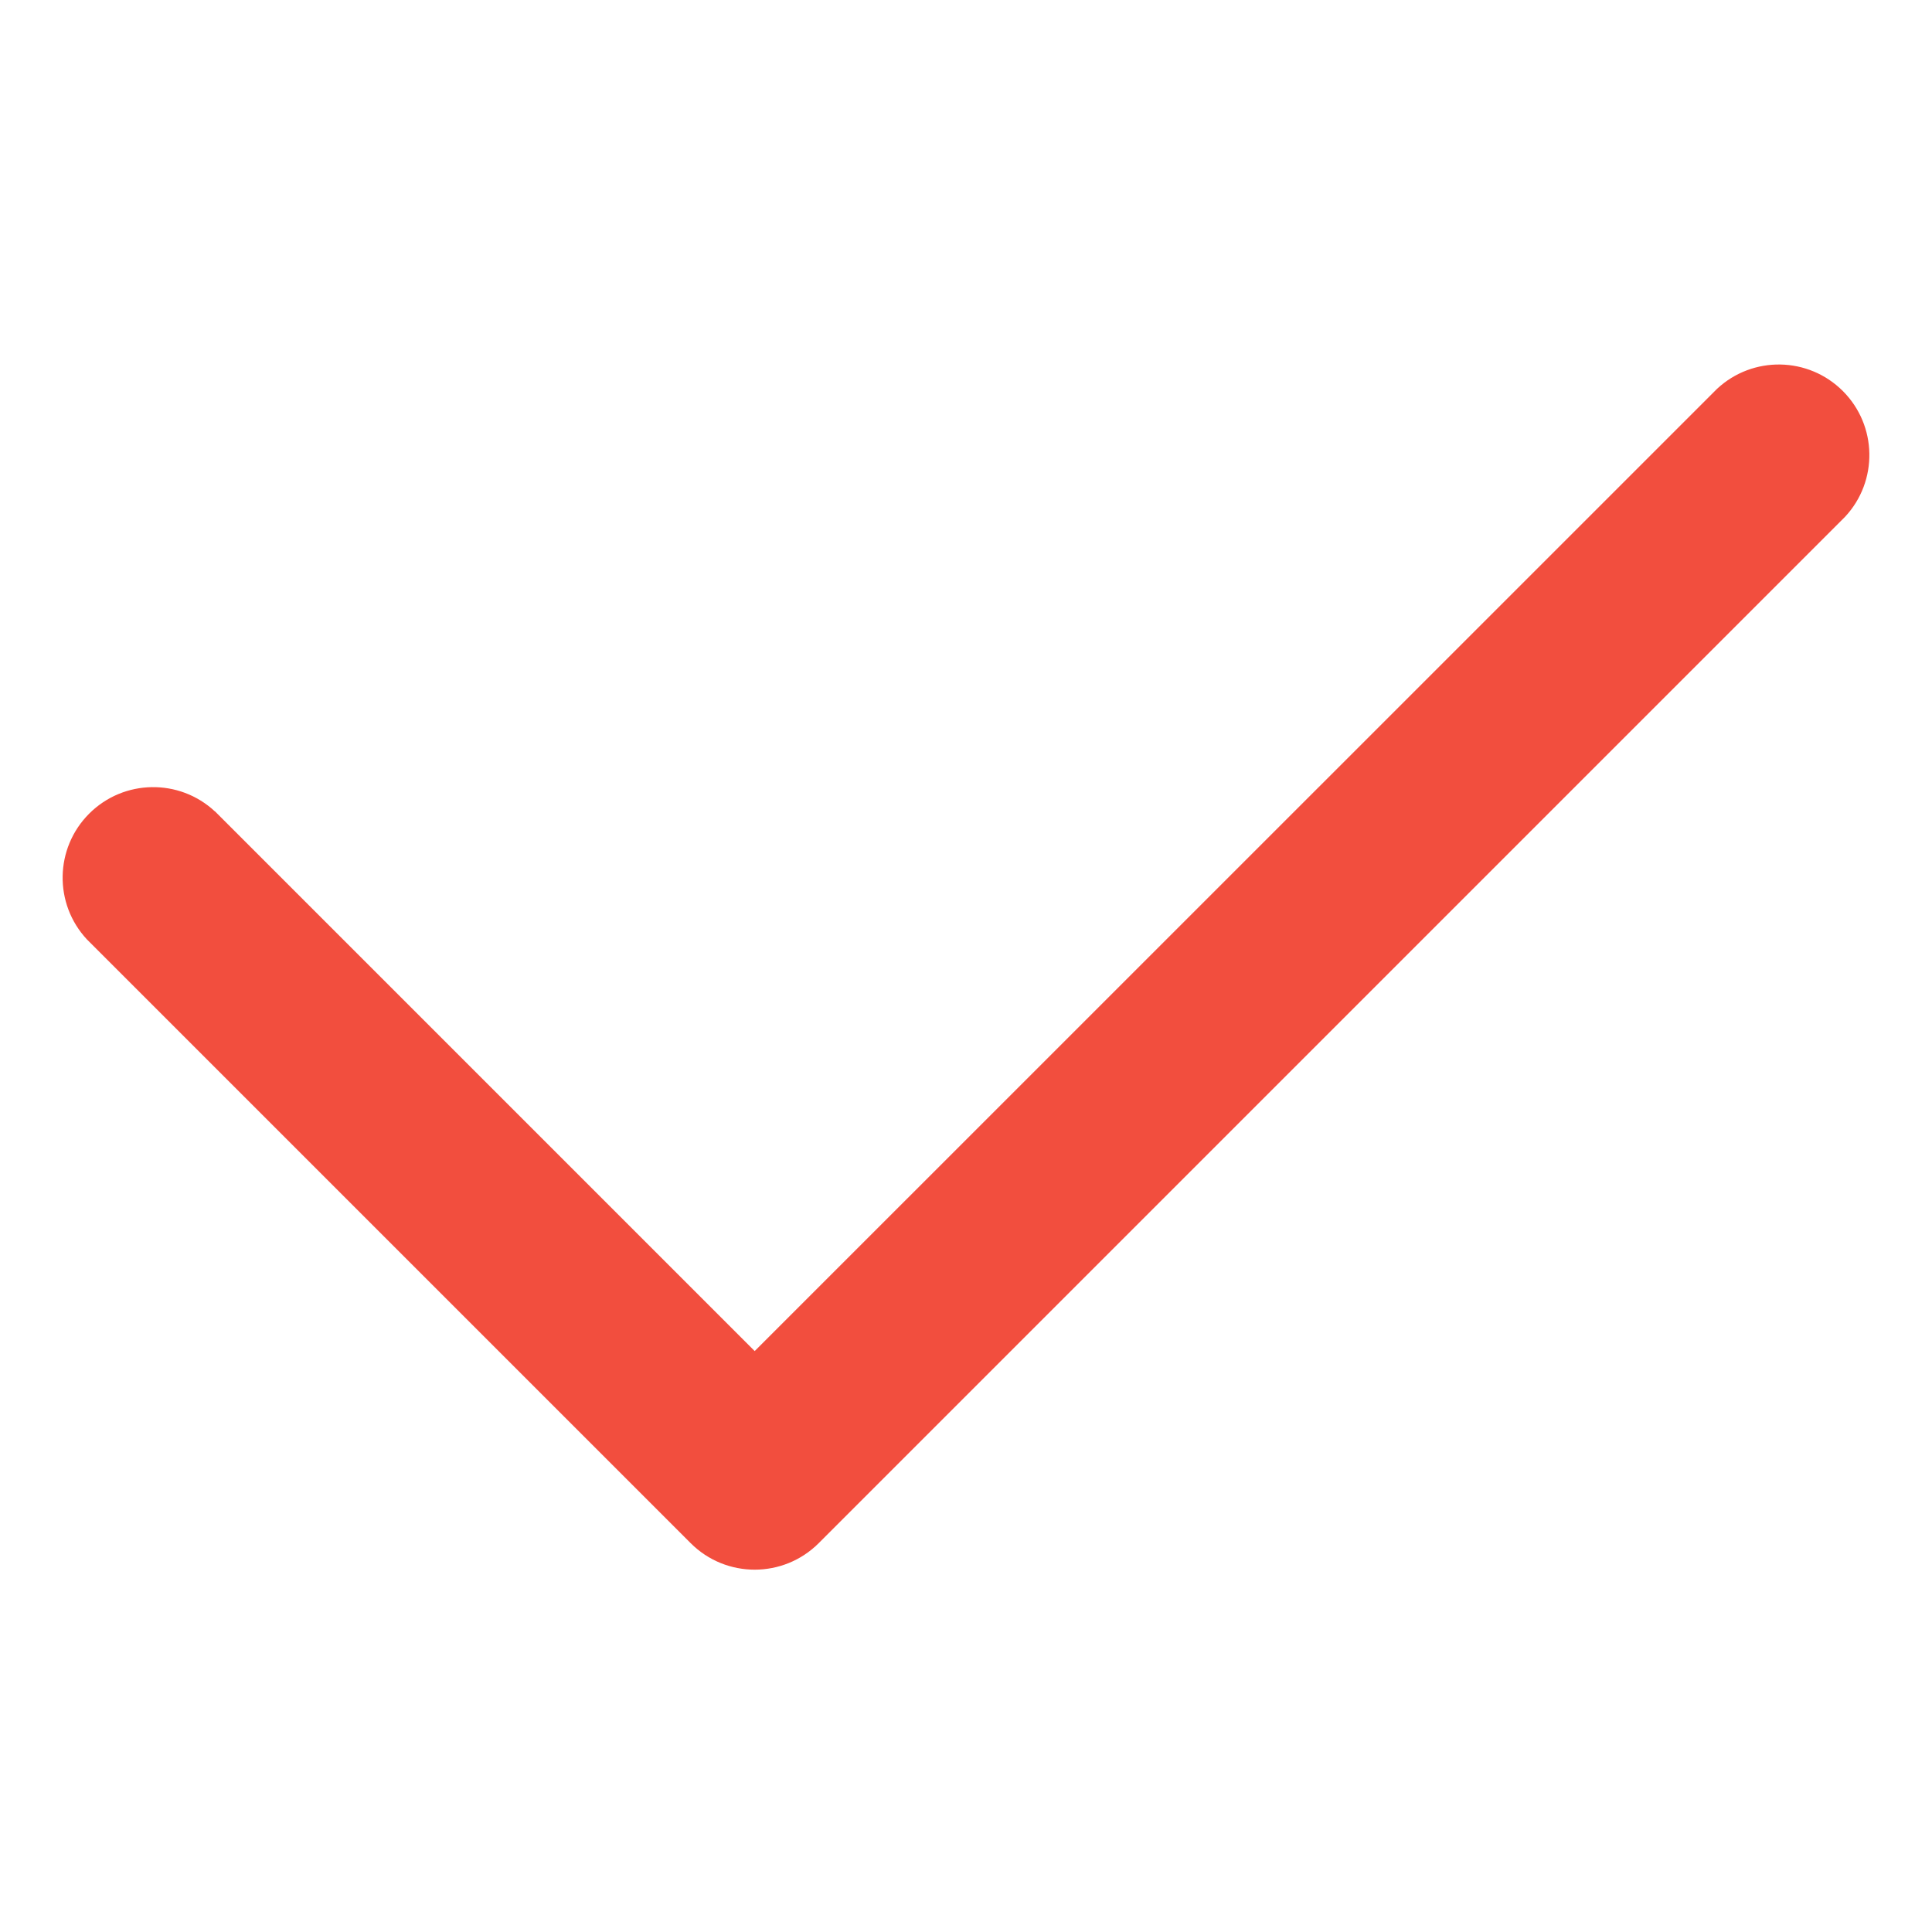
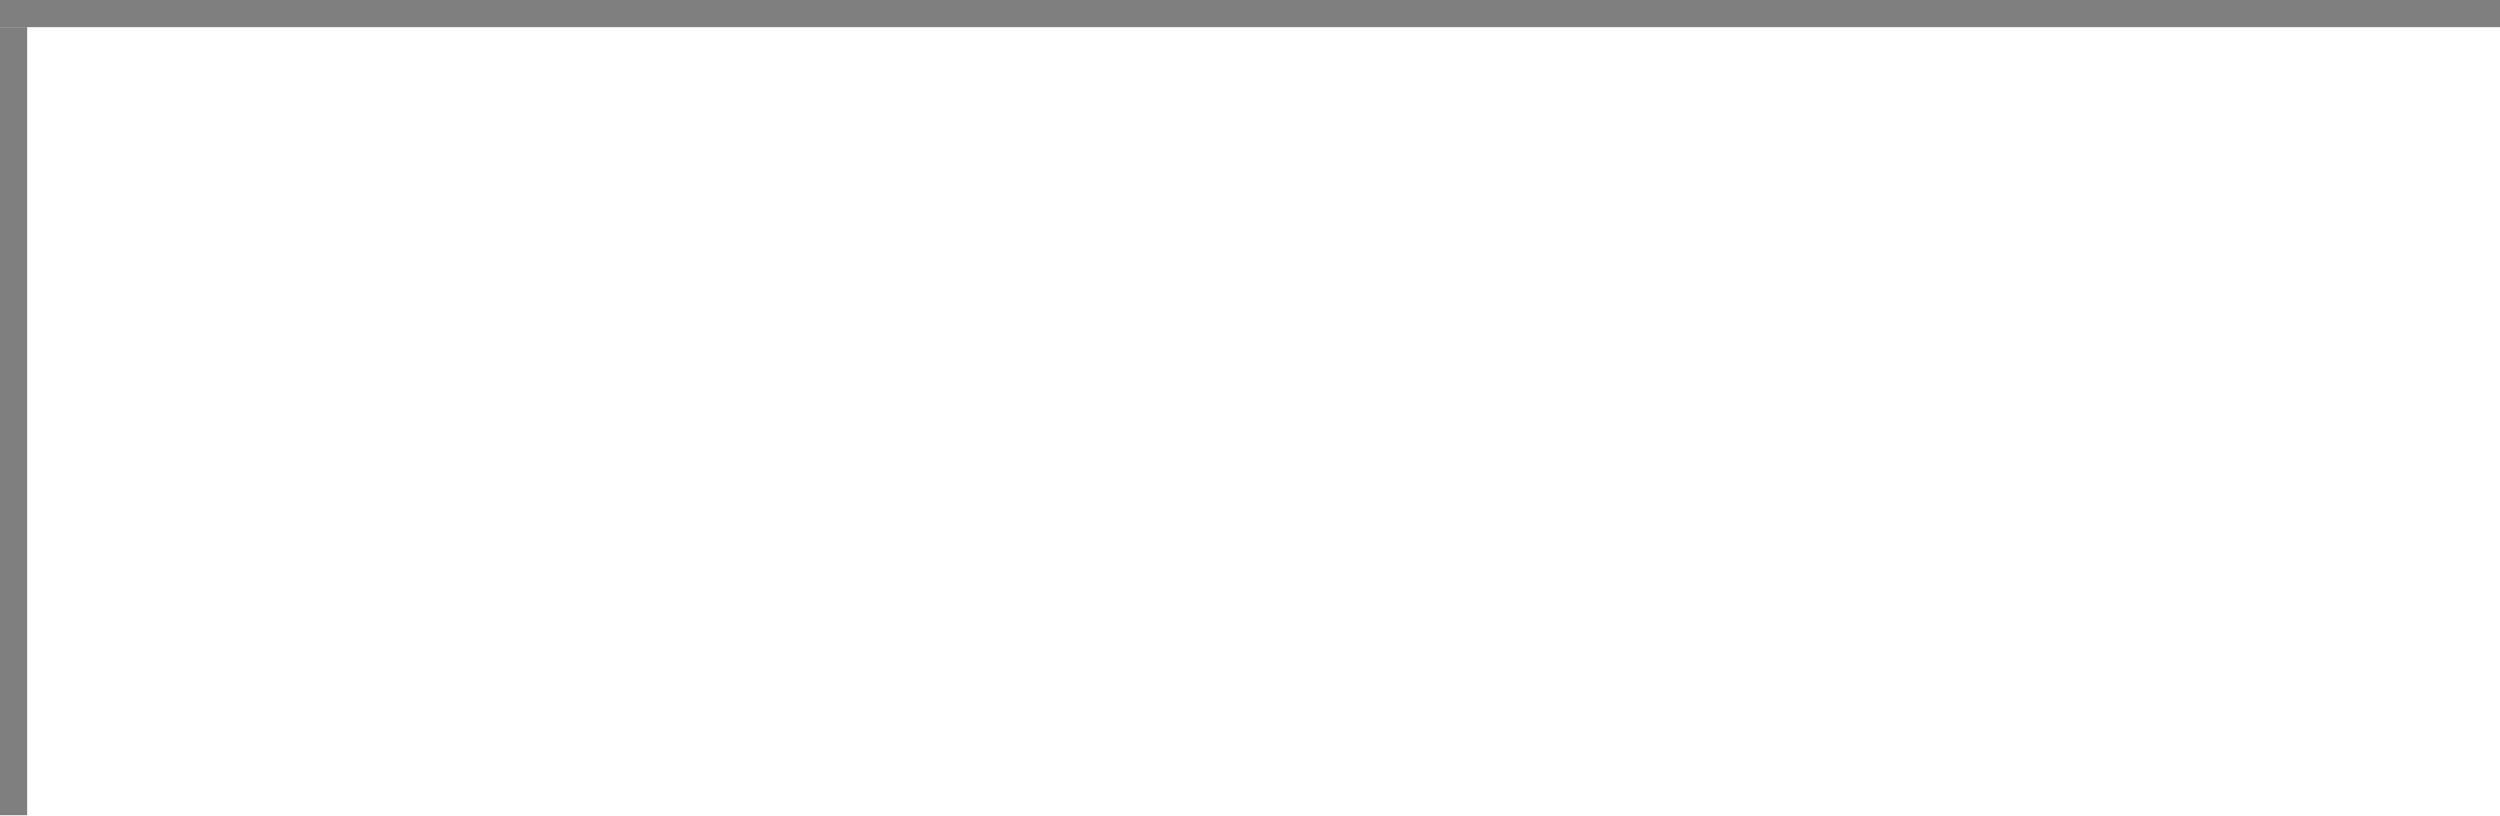
- <svg xmlns="http://www.w3.org/2000/svg" t="1783756578700" class="icon" viewBox="0 0 1024 1024" version="1.1" p-id="11828" width="256" height="256">
-   <path d="M113.92 430.08a48 48 0 0 0-67.84 67.84l320 320a48 48 0 0 0 67.84 0l544-544a48 48 0 0 0-67.84-67.84L400 716.096l-286.08-286.08z" fill="#F24E3E" p-id="11829" />
+ <svg xmlns="http://www.w3.org/2000/svg" version="1.1" width="92px" height="30px" viewBox="0 420 92 30">
+   <path d="M 1 1  L 92 1  L 92 30  L 1 30  L 1 1  Z " fill-rule="nonzero" fill="rgba(255, 255, 255, 1)" stroke="none" transform="matrix(1 0 0 1 0 420 )" class="fill" />
+   <path d="M 0.5 1  L 0.5 30  " stroke-width="1" stroke-dasharray="0" stroke="rgba(127, 127, 127, 1)" fill="none" transform="matrix(1 0 0 1 0 420 )" class="stroke" />
+   <path d="M 0 0.5  L 92 0.5  " stroke-width="1" stroke-dasharray="0" stroke="rgba(127, 127, 127, 1)" fill="none" transform="matrix(1 0 0 1 0 420 )" class="stroke" />
</svg>
